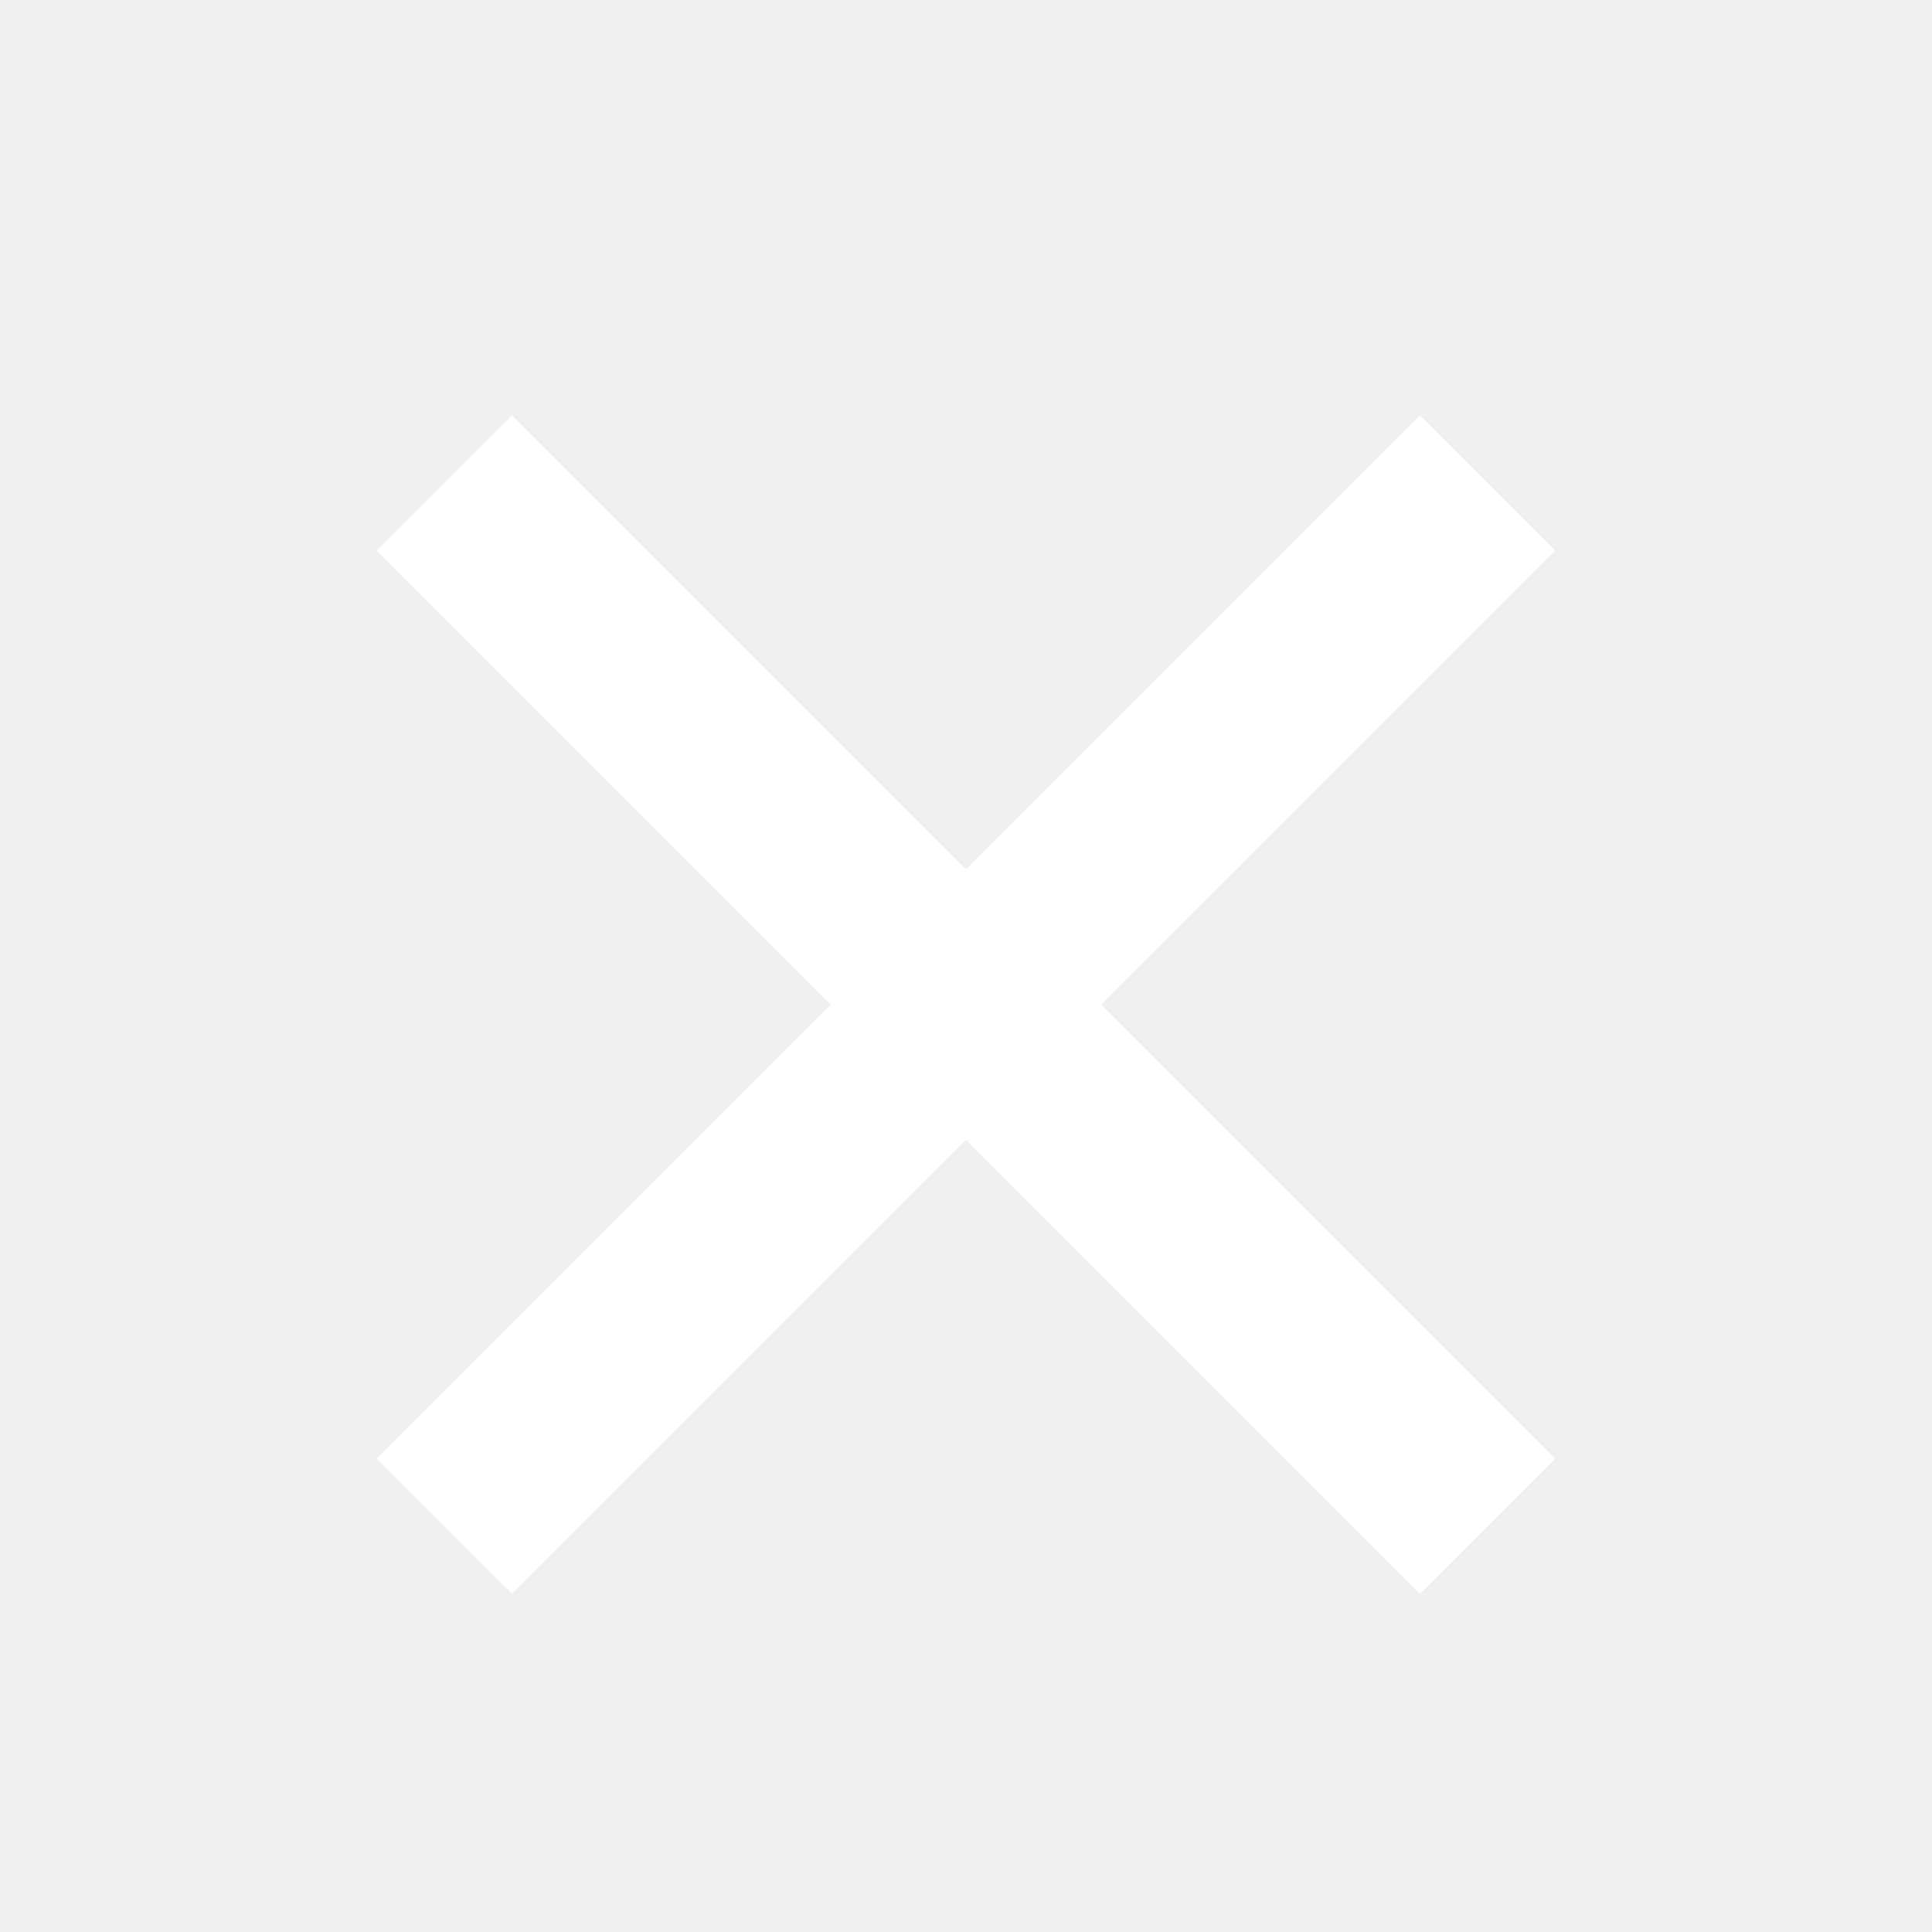
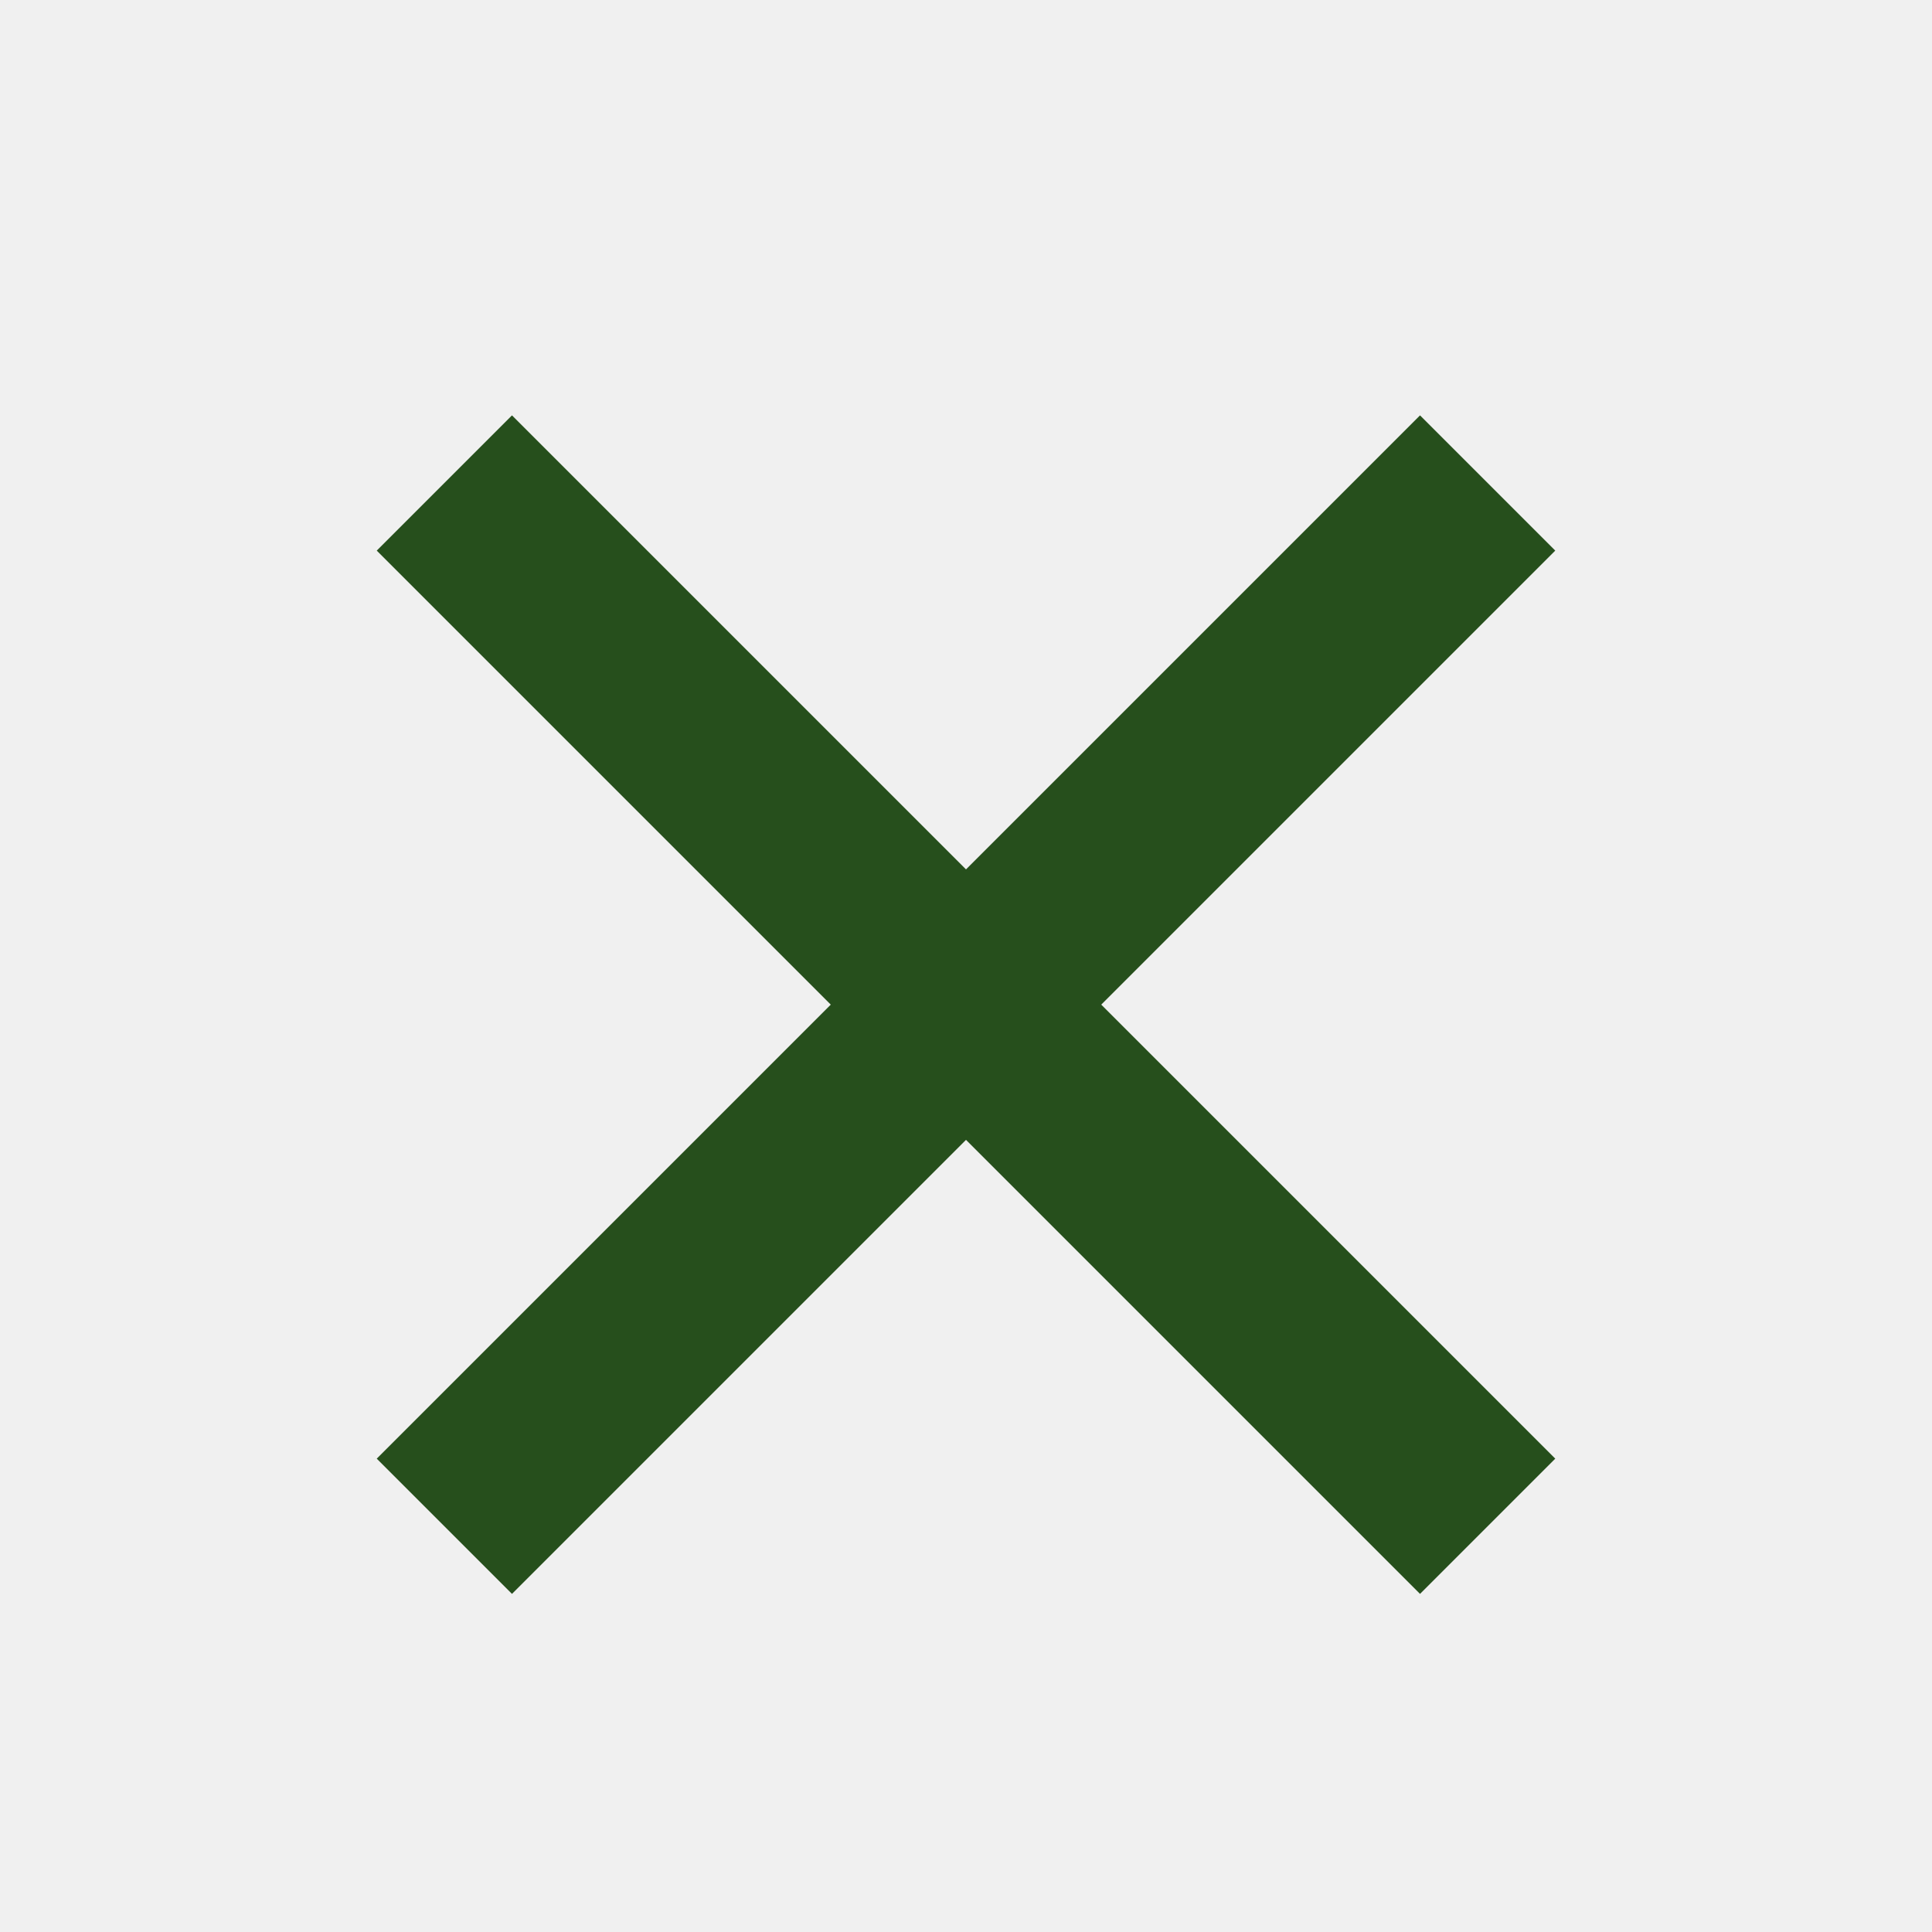
<svg xmlns="http://www.w3.org/2000/svg" width="20" height="20" viewBox="0 0 20 20" fill="none" aria-hidden="true">
-   <path fill="#fff" d="M5.3 4.3 10 9l4.7-4.7 1.4 1.4L11.4 10.4l4.7 4.7-1.4 1.4L10 11.8l-4.7 4.7-1.4-1.4 4.7-4.7-4.7-4.7 1.4-1.4z" />
+   <path fill="#264f1c" d="M5.3 4.3 10 9l4.7-4.7 1.4 1.4L11.4 10.4l4.7 4.7-1.4 1.4L10 11.8l-4.7 4.7-1.4-1.4 4.7-4.7-4.7-4.7 1.4-1.4z" />
</svg>
